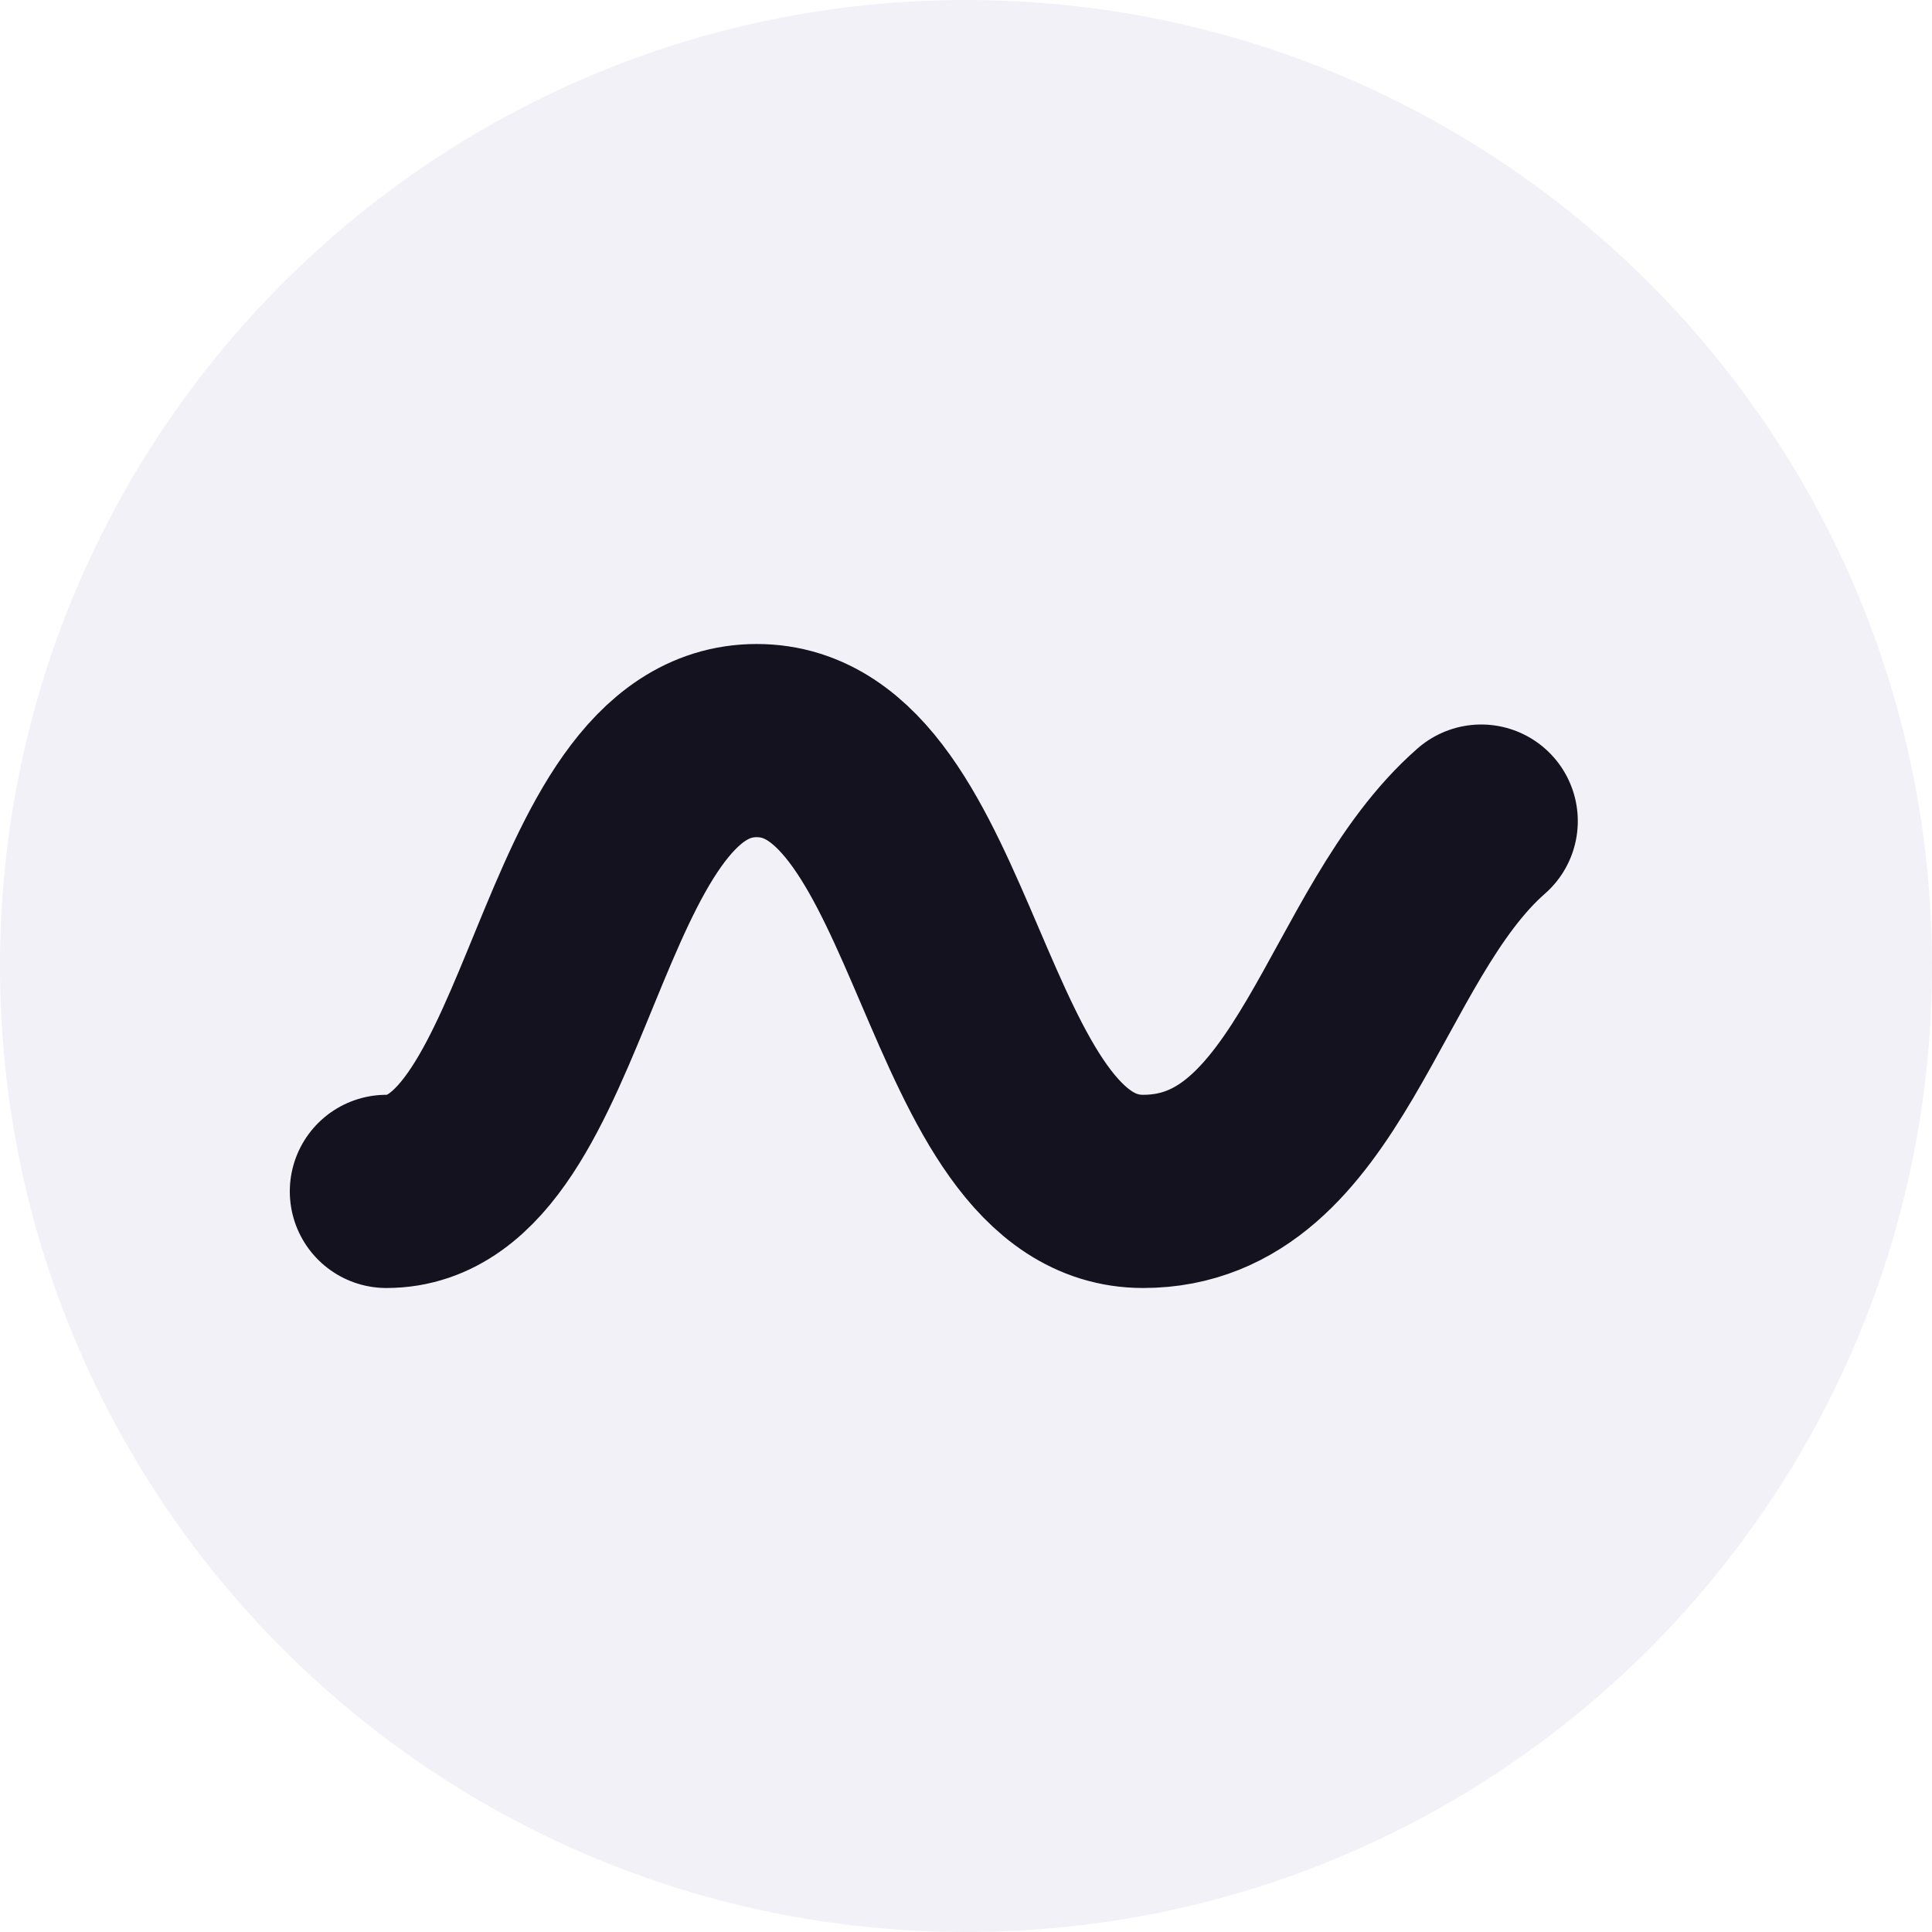
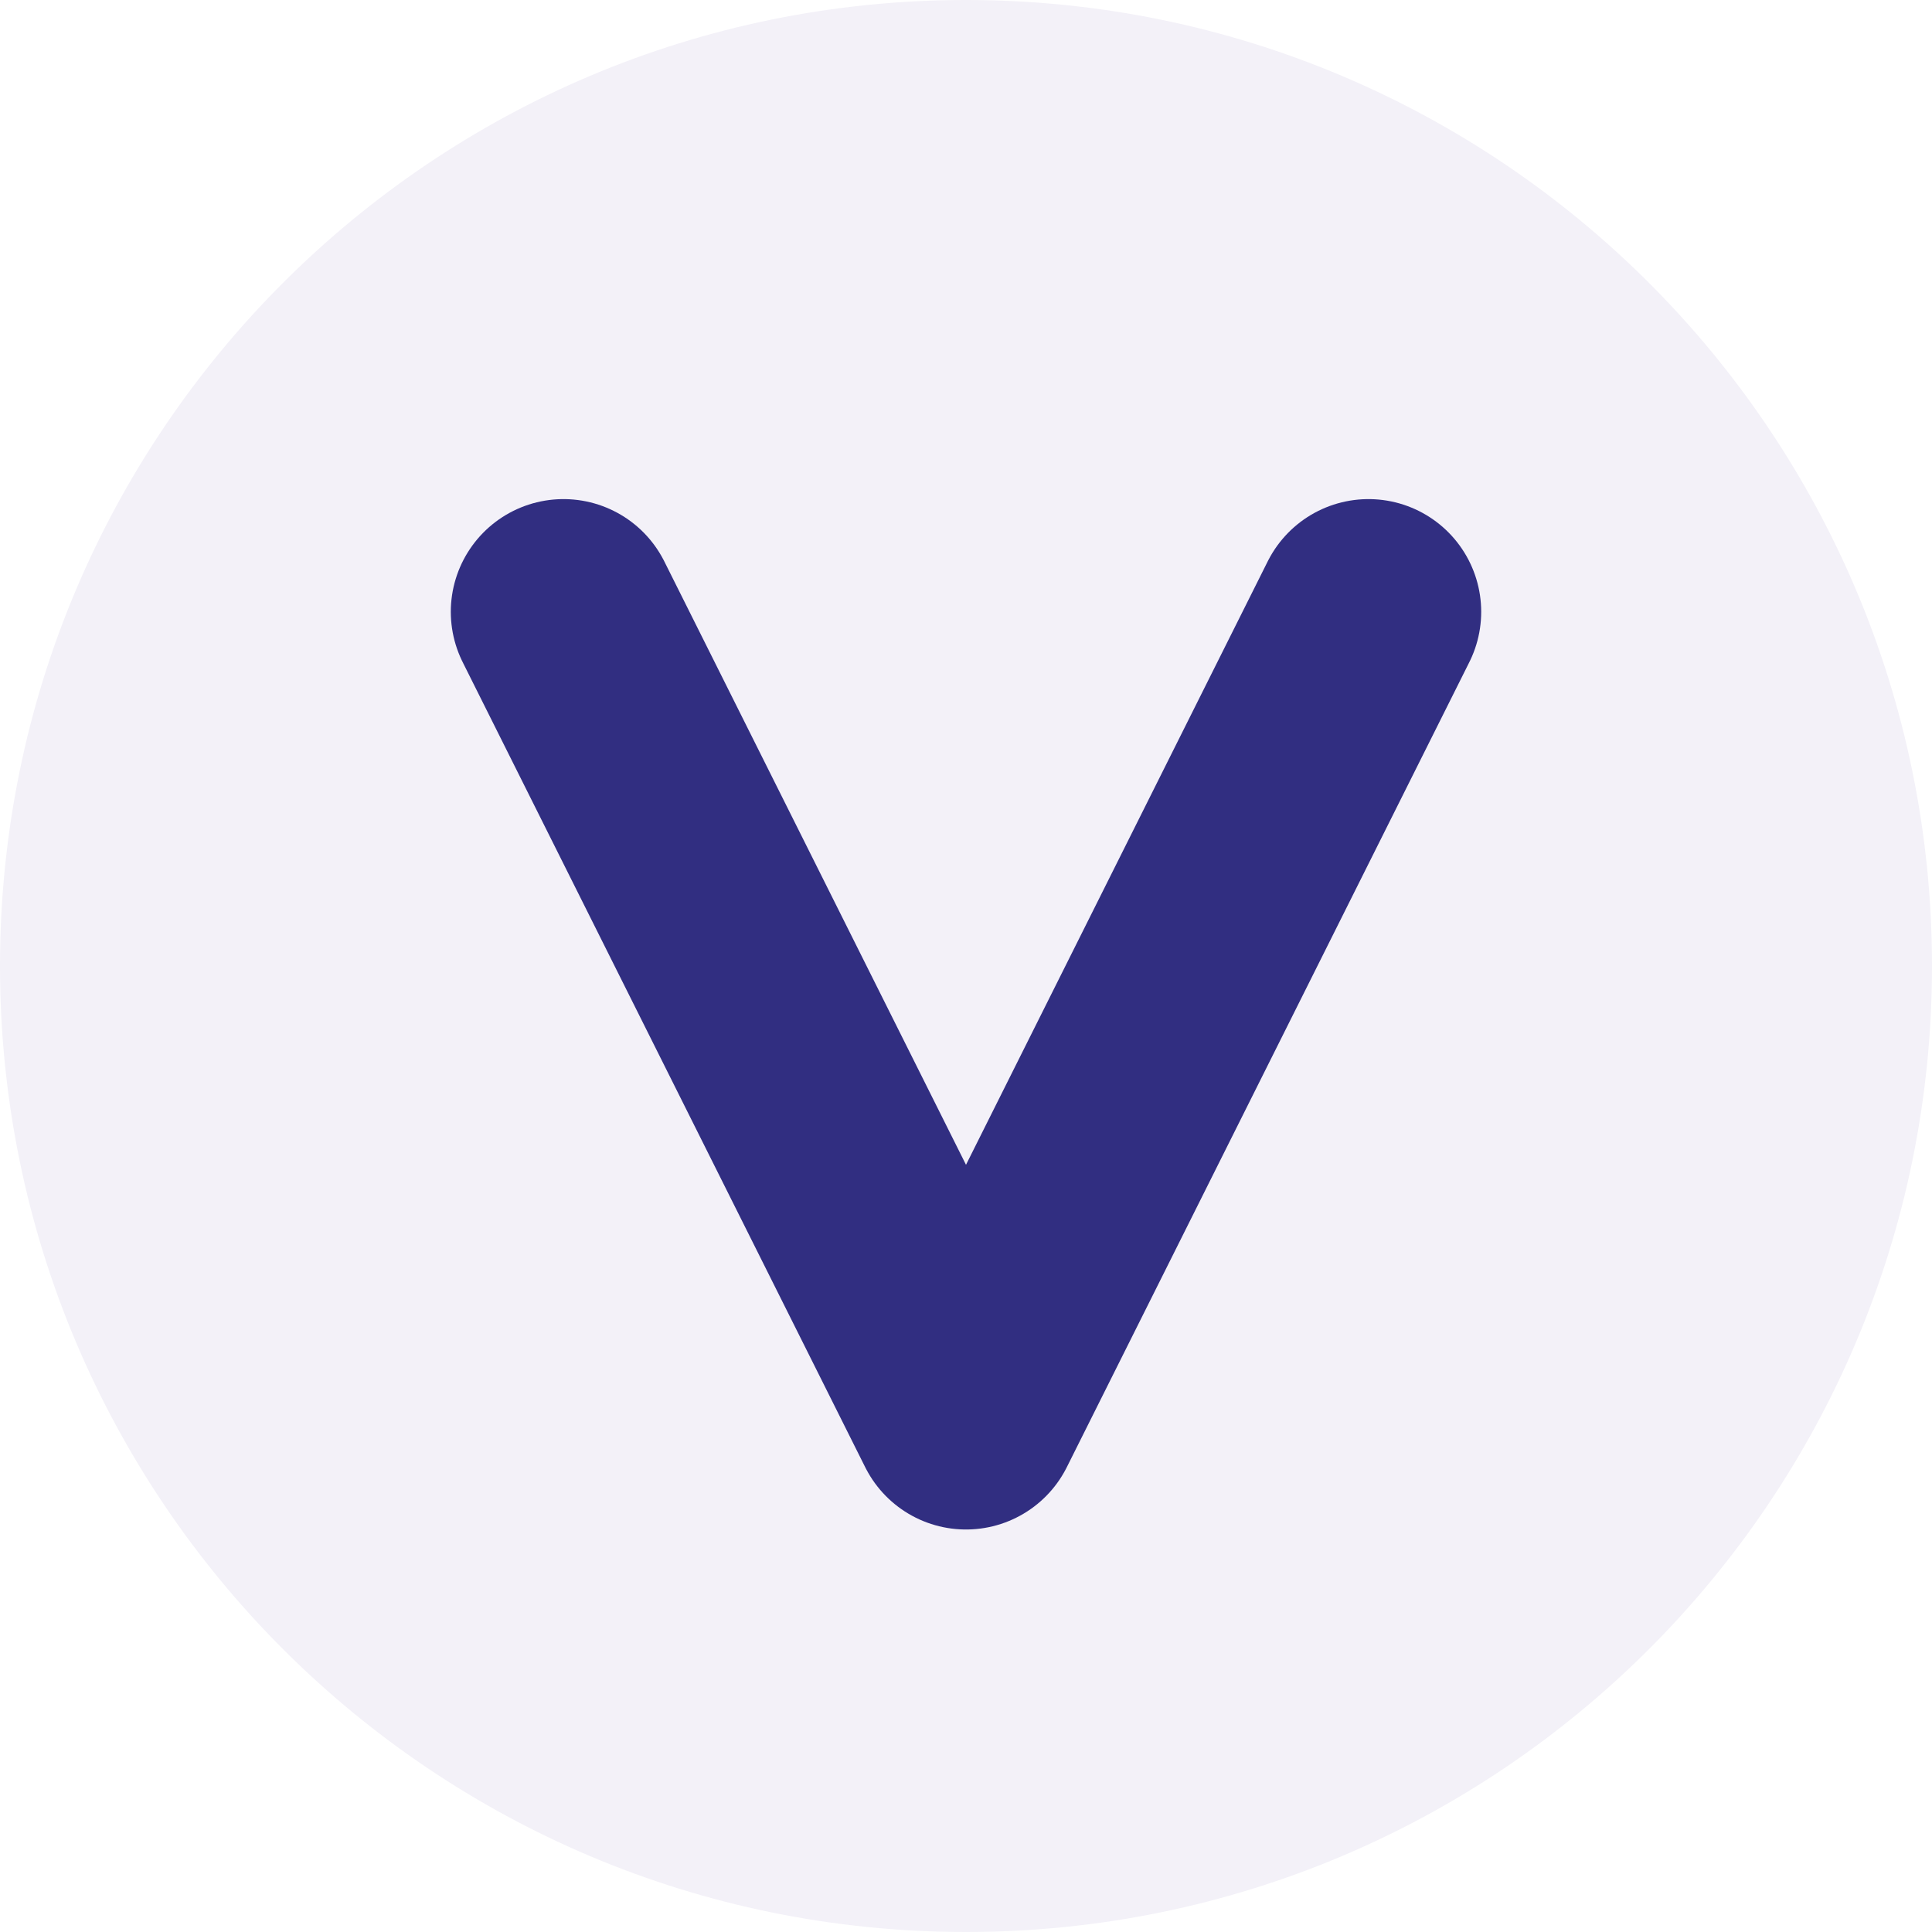
<svg xmlns="http://www.w3.org/2000/svg" width="120" height="120" viewBox="0 0 120 120" fill="none">
-   <circle cx="60" cy="60" r="60" fill="#F3F1F8" />
-   <path d="M24 74 C 35 74 35 46 47 46 C 59 46 59 74 71 74 C 82 74 84 58 92 51" stroke="#15121F" stroke-width="12" stroke-linecap="round" />
+   <defs>
+     <clipPath id="c">
+       <circle cx="60" cy="60" r="60" />
+     </clipPath>
+   </defs>
+   <g clip-path="url(#c)">
+     <rect width="120" height="120" fill="#F3F1F8" />
+     <path d="M35 38 L60 88 L85 38" stroke="#312E81" stroke-width="14" stroke-linecap="round" stroke-linejoin="round" />
+   </g>
</svg>
